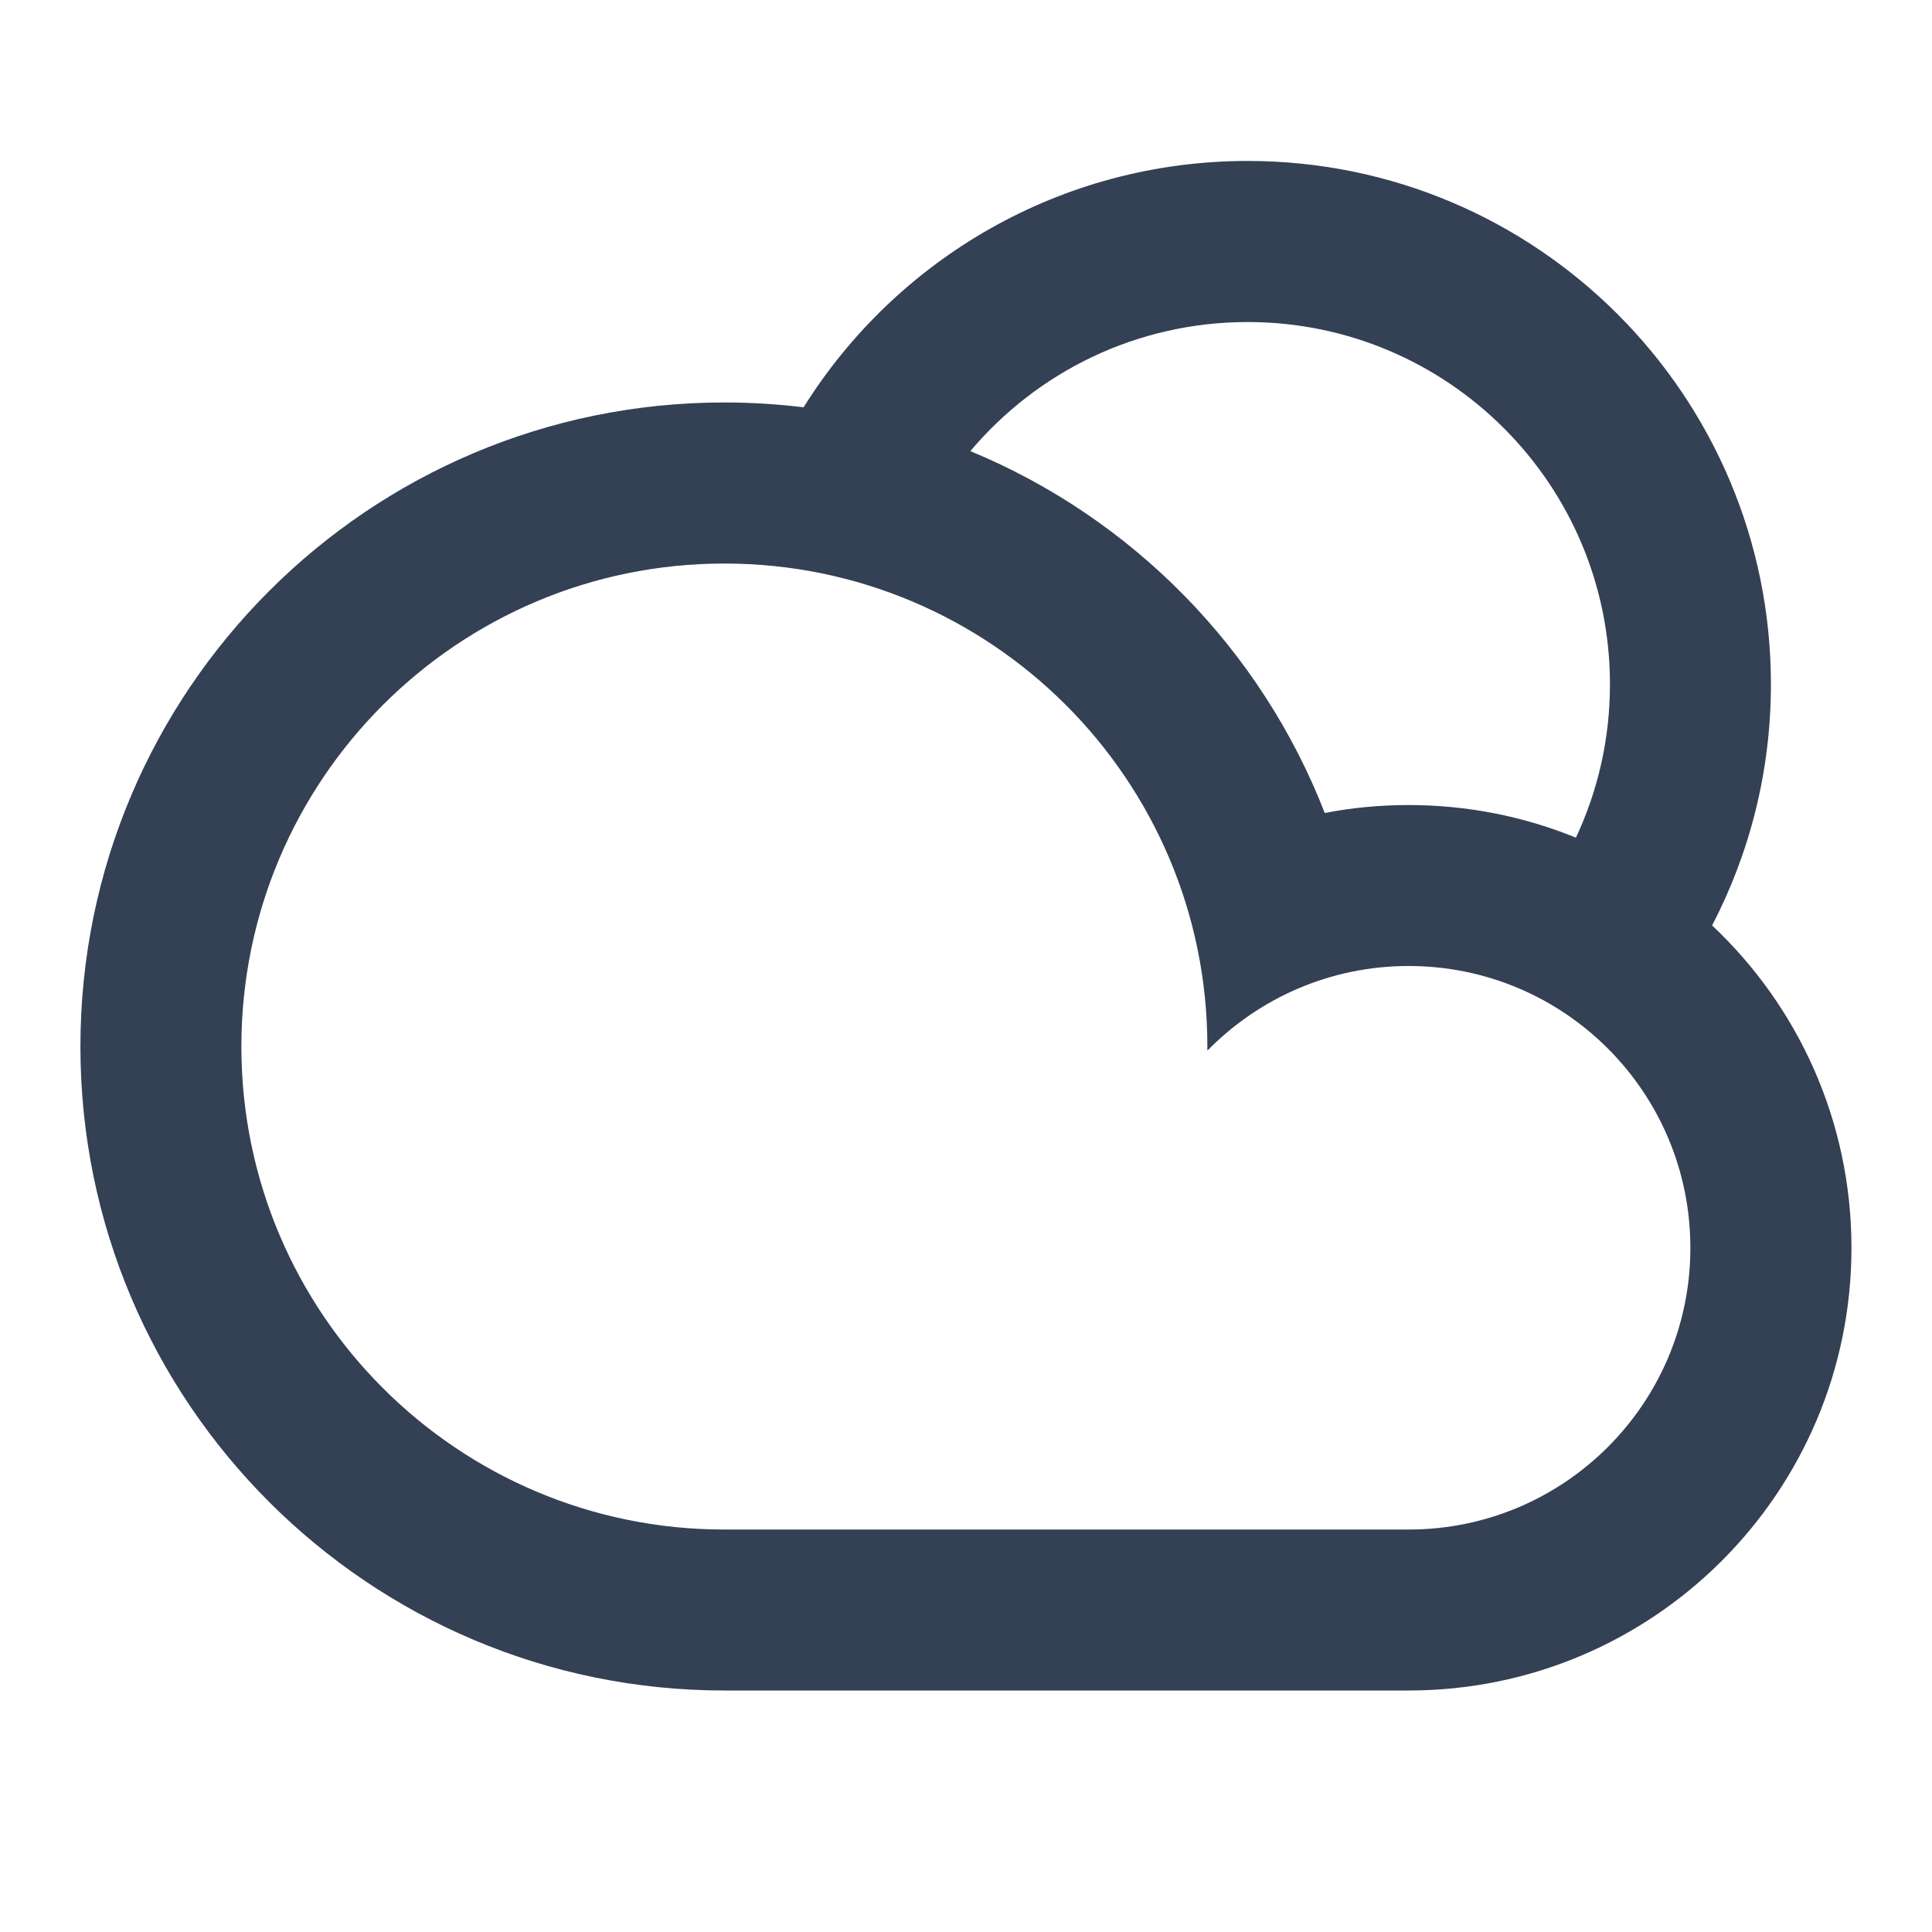
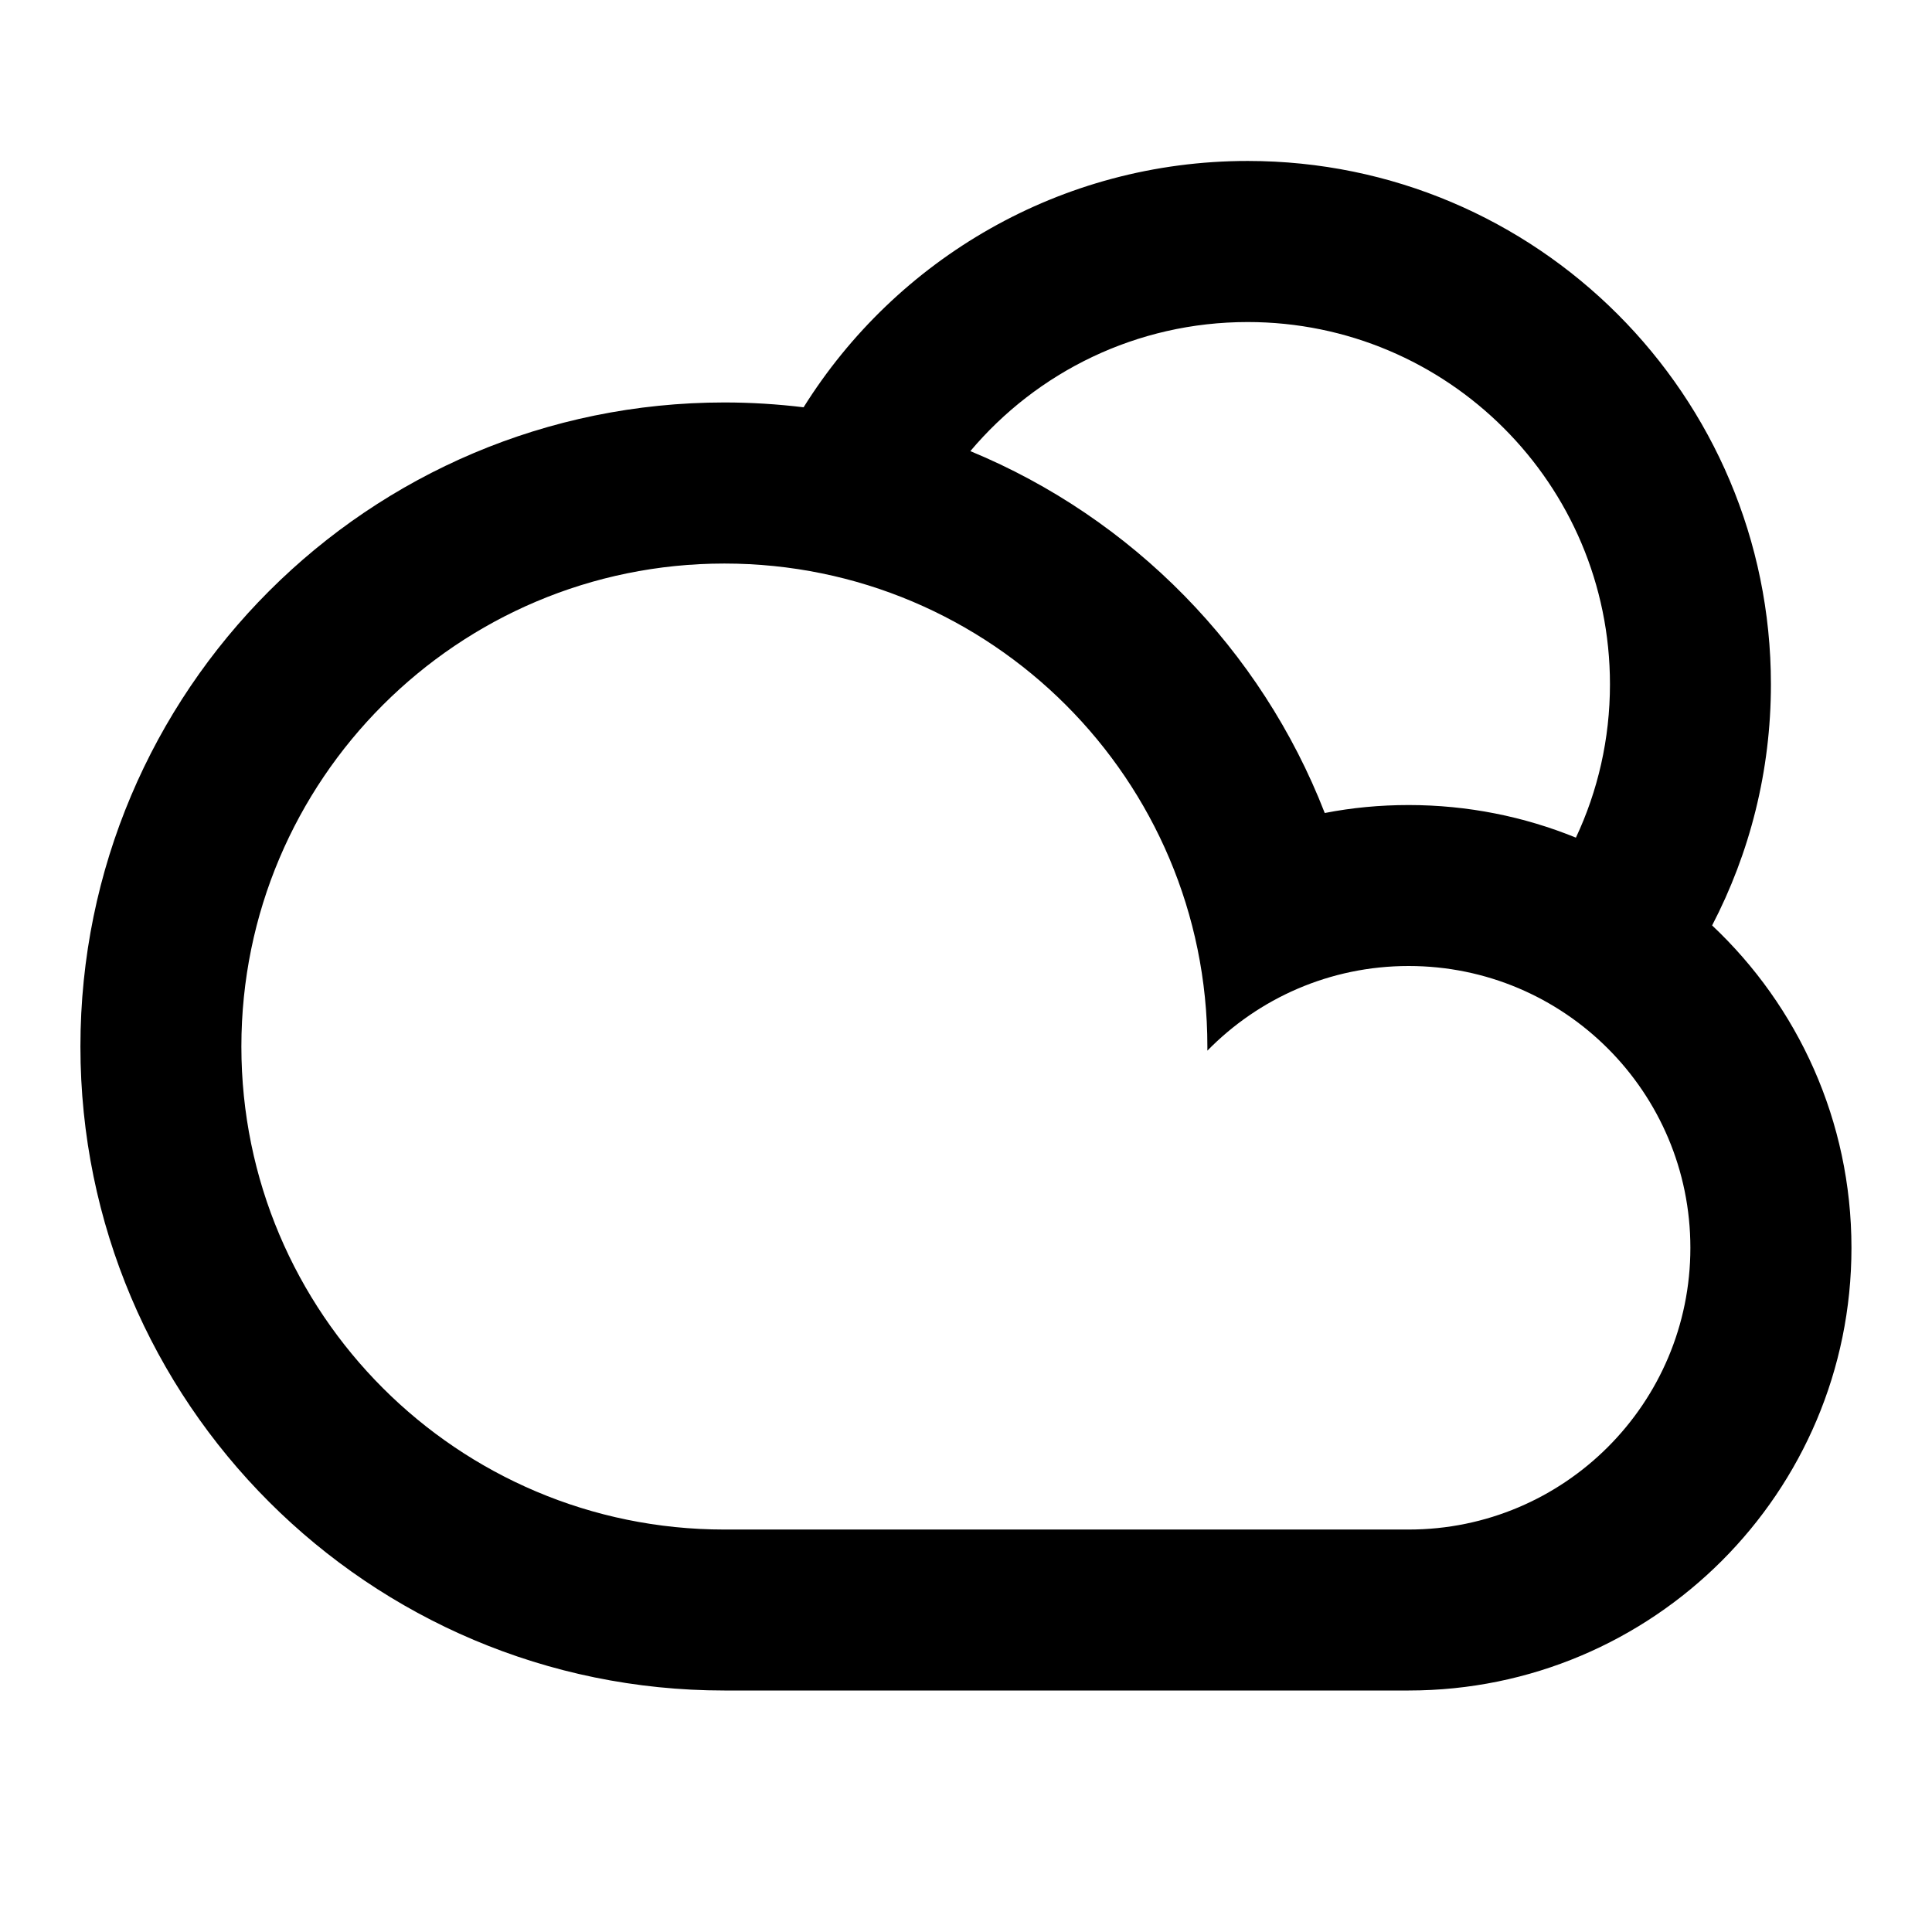
<svg xmlns="http://www.w3.org/2000/svg" width="16" height="16" viewBox="0 0 16 16" fill="none">
-   <path d="M6.655 3.373C7.421 2.148 8.782 1.333 10.333 1.333C12.726 1.333 14.666 3.274 14.666 5.667C14.666 6.387 14.49 7.066 14.179 7.664C14.889 8.332 15.333 9.281 15.333 10.334C15.333 12.359 13.691 14 11.666 14H5.999C3.054 14 0.666 11.612 0.666 8.667C0.666 5.721 3.054 3.333 5.999 3.333C6.221 3.333 6.44 3.347 6.655 3.373ZM8.036 3.736C9.378 4.291 10.444 5.377 10.971 6.733C11.196 6.689 11.428 6.667 11.666 6.667C12.156 6.667 12.624 6.763 13.051 6.937C13.232 6.552 13.333 6.121 13.333 5.667C13.333 4.01 11.989 2.667 10.333 2.667C9.411 2.667 8.587 3.082 8.036 3.736ZM11.666 12.667C12.955 12.667 13.999 11.622 13.999 10.334C13.999 9.045 12.955 8 11.666 8C11.013 8 10.423 8.268 9.999 8.701C9.999 8.689 9.999 8.678 9.999 8.667C9.999 6.458 8.208 4.667 5.999 4.667C3.79 4.667 1.999 6.458 1.999 8.667C1.999 10.876 3.79 12.667 5.999 12.667H11.666Z" fill="#344054" />
+   <path d="M6.655 3.373C7.421 2.148 8.782 1.333 10.333 1.333C12.726 1.333 14.666 3.274 14.666 5.667C14.666 6.387 14.49 7.066 14.179 7.664C14.889 8.332 15.333 9.281 15.333 10.334C15.333 12.359 13.691 14 11.666 14H5.999C3.054 14 0.666 11.612 0.666 8.667C0.666 5.721 3.054 3.333 5.999 3.333C6.221 3.333 6.44 3.347 6.655 3.373ZM8.036 3.736C9.378 4.291 10.444 5.377 10.971 6.733C11.196 6.689 11.428 6.667 11.666 6.667C12.156 6.667 12.624 6.763 13.051 6.937C13.232 6.552 13.333 6.121 13.333 5.667C13.333 4.01 11.989 2.667 10.333 2.667C9.411 2.667 8.587 3.082 8.036 3.736ZM11.666 12.667C12.955 12.667 13.999 11.622 13.999 10.334C13.999 9.045 12.955 8 11.666 8C11.013 8 10.423 8.268 9.999 8.701C9.999 8.689 9.999 8.678 9.999 8.667C9.999 6.458 8.208 4.667 5.999 4.667C3.79 4.667 1.999 6.458 1.999 8.667C1.999 10.876 3.79 12.667 5.999 12.667H11.666Z" fill="currentColor" />
</svg>
